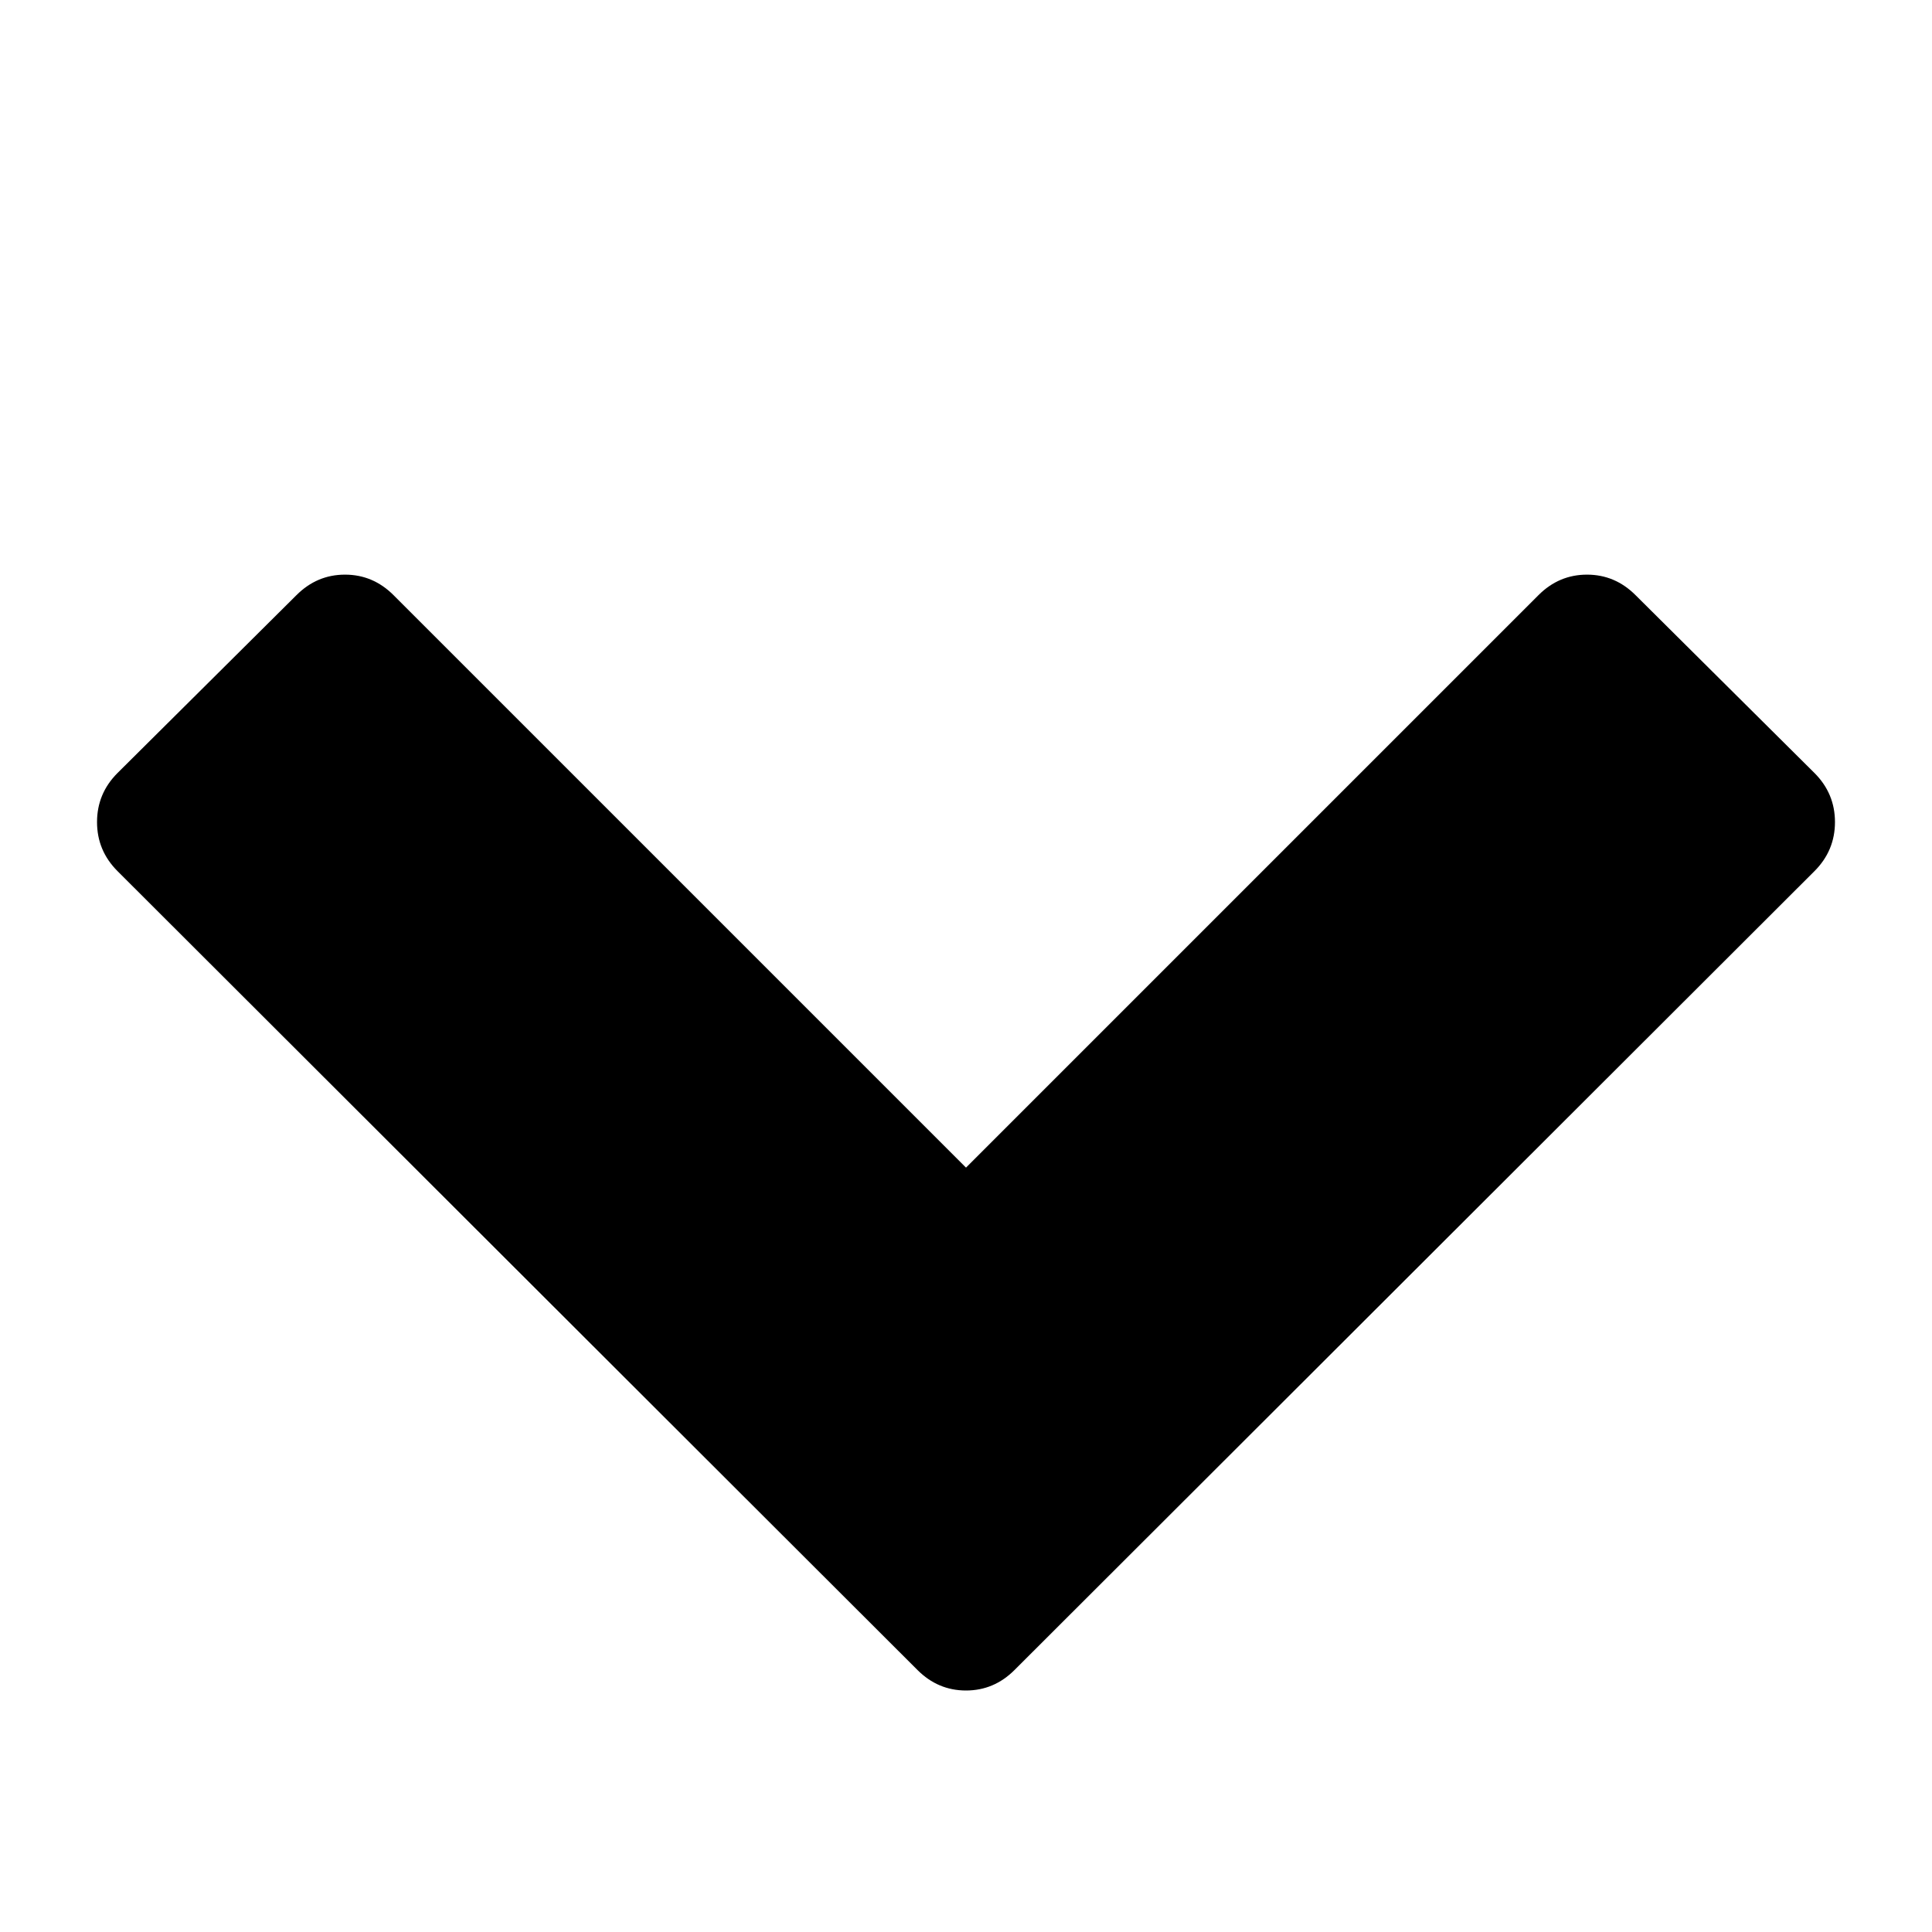
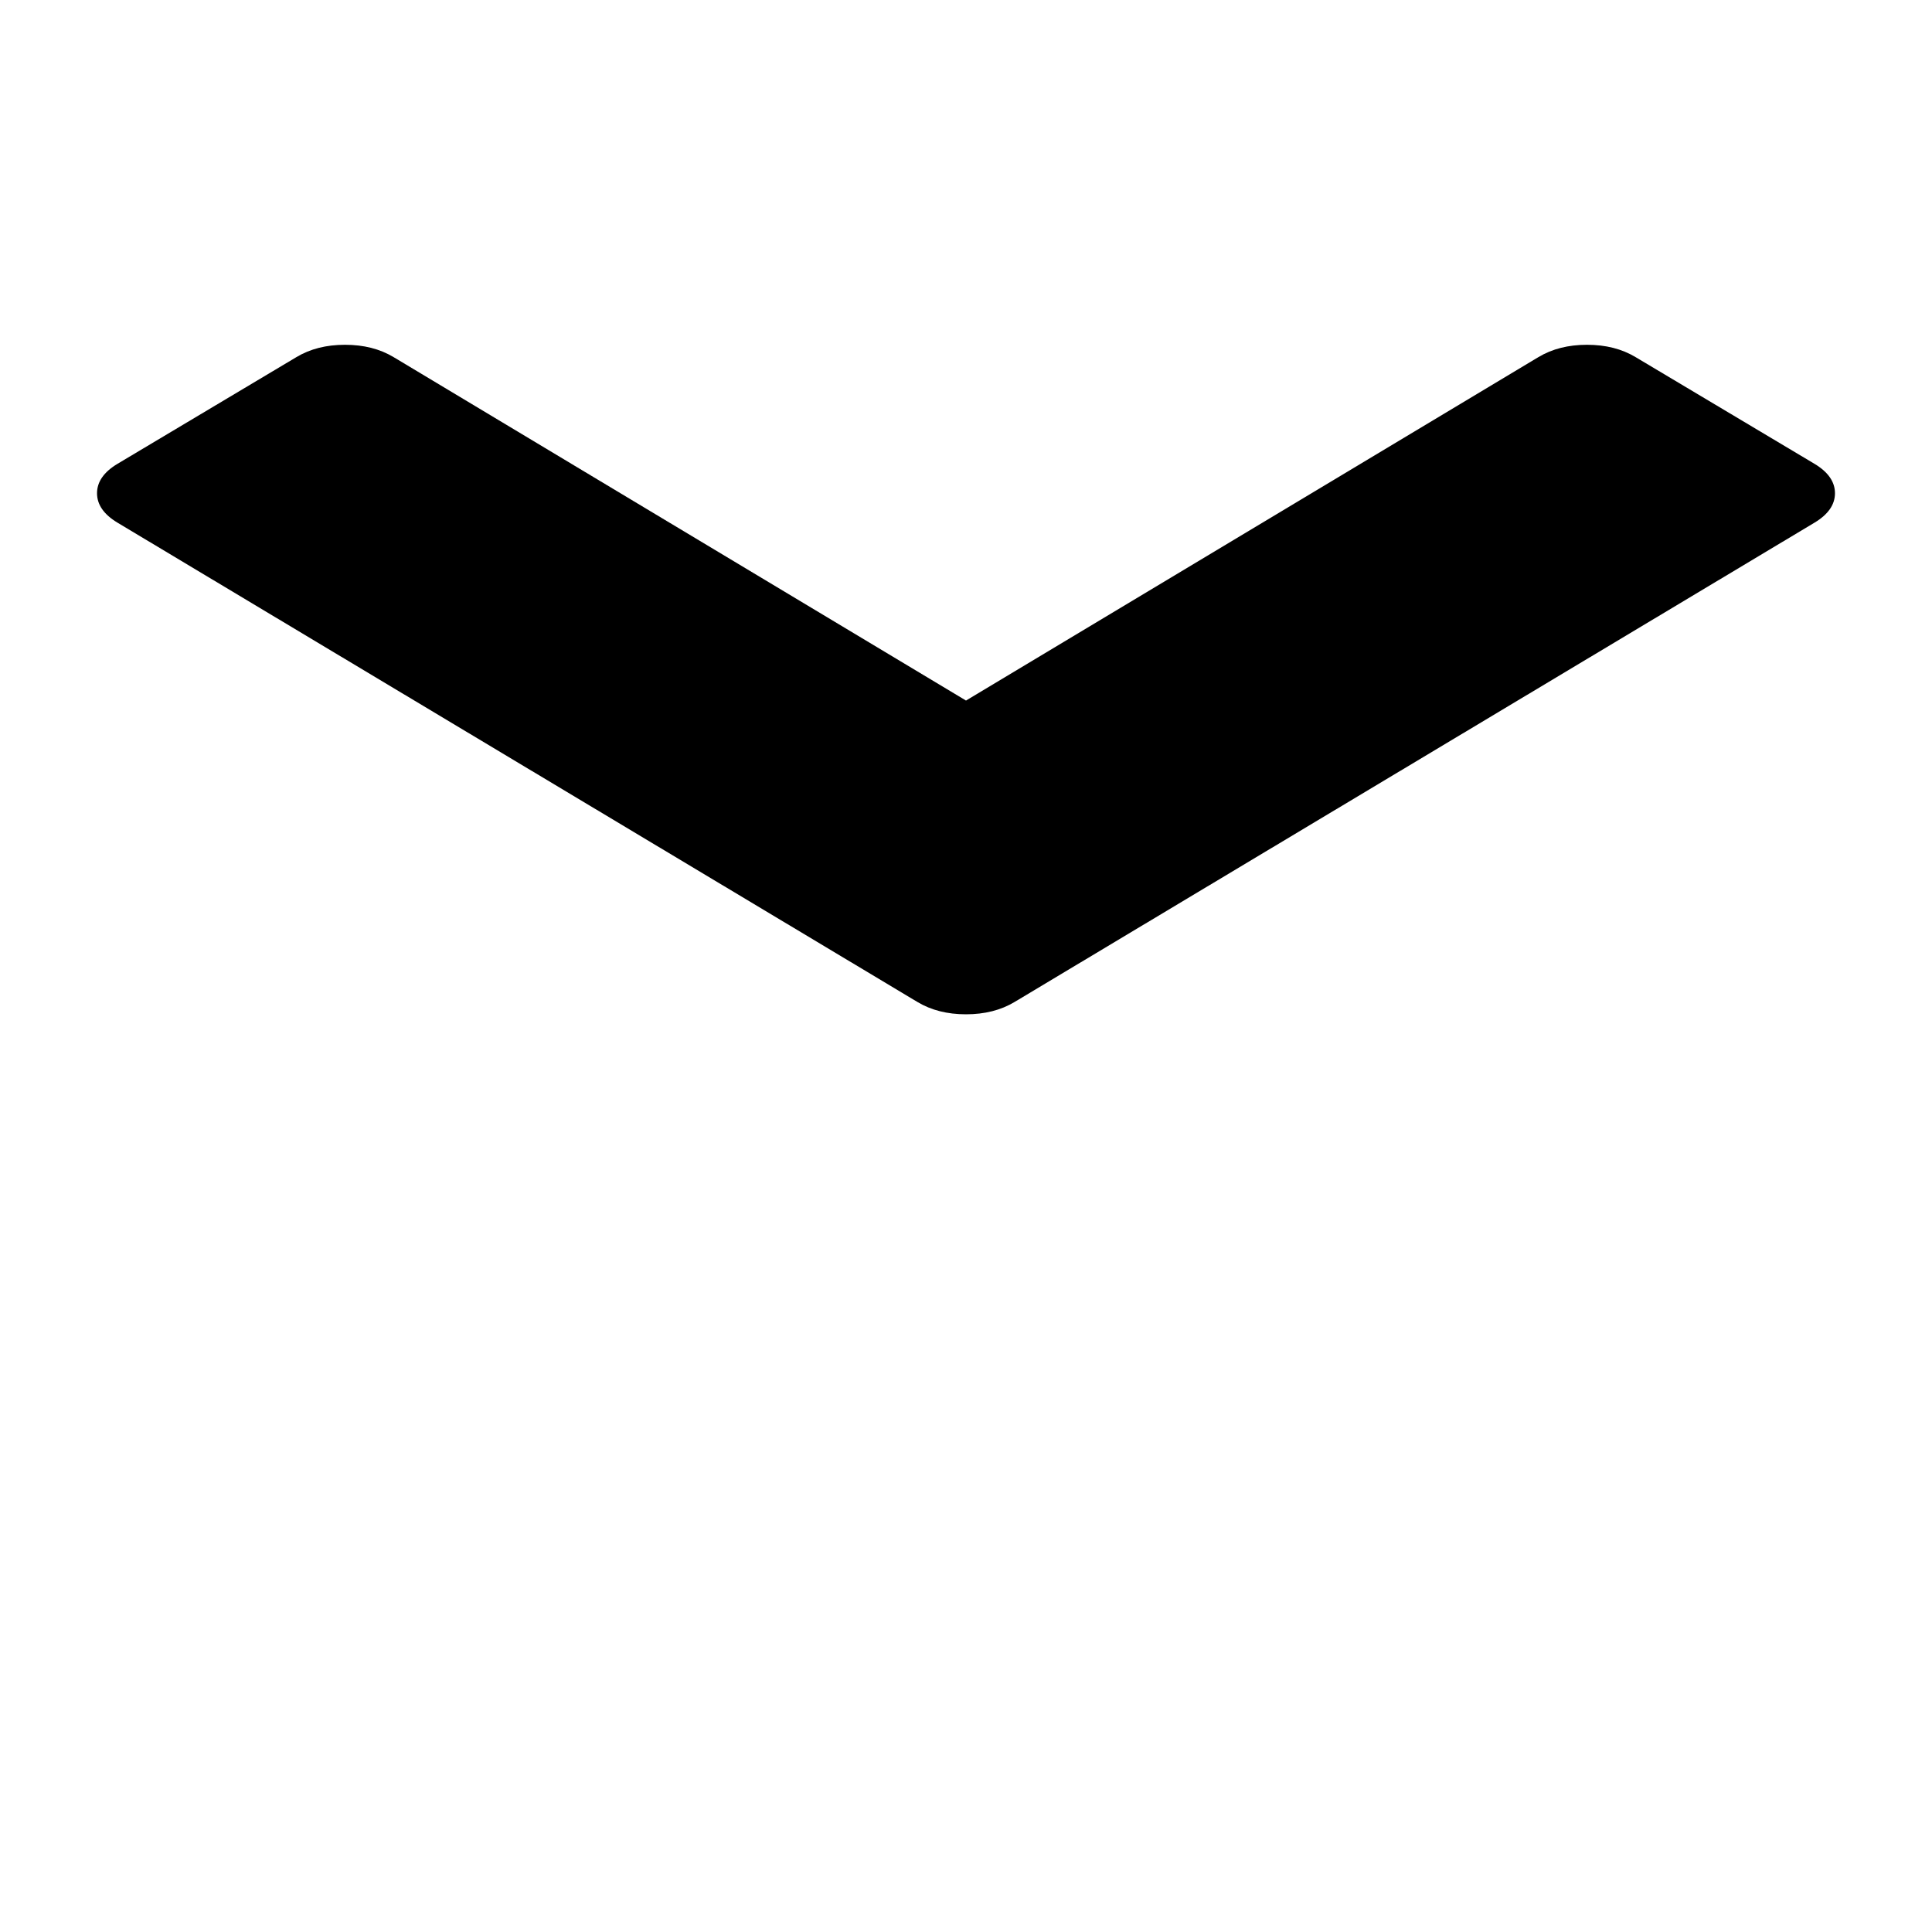
<svg xmlns="http://www.w3.org/2000/svg" viewBox="0 0 1024 1024">
-   <path d="M961.714 461.714l-424 423.429q-10.857 10.857-25.714 10.857t-25.714-10.857L62.286 461.714q-10.857-10.857-10.857-26t10.857-26l94.857-94.286q10.857-10.857 25.714-10.857t25.714 10.857l303.429 303.429 303.429-303.429q10.857-10.857 25.714-10.857t25.714 10.857l94.857 94.286q10.857 10.857 10.857 26t-10.857 26z" />
+   <path style="transform: scale(1, 0.6);" d="M961.714 461.714l-424 423.429q-10.857 10.857-25.714 10.857t-25.714-10.857L62.286 461.714q-10.857-10.857-10.857-26t10.857-26l94.857-94.286q10.857-10.857 25.714-10.857t25.714 10.857l303.429 303.429 303.429-303.429q10.857-10.857 25.714-10.857t25.714 10.857l94.857 94.286q10.857 10.857 10.857 26t-10.857 26z" fill="currentColor" />
</svg>
